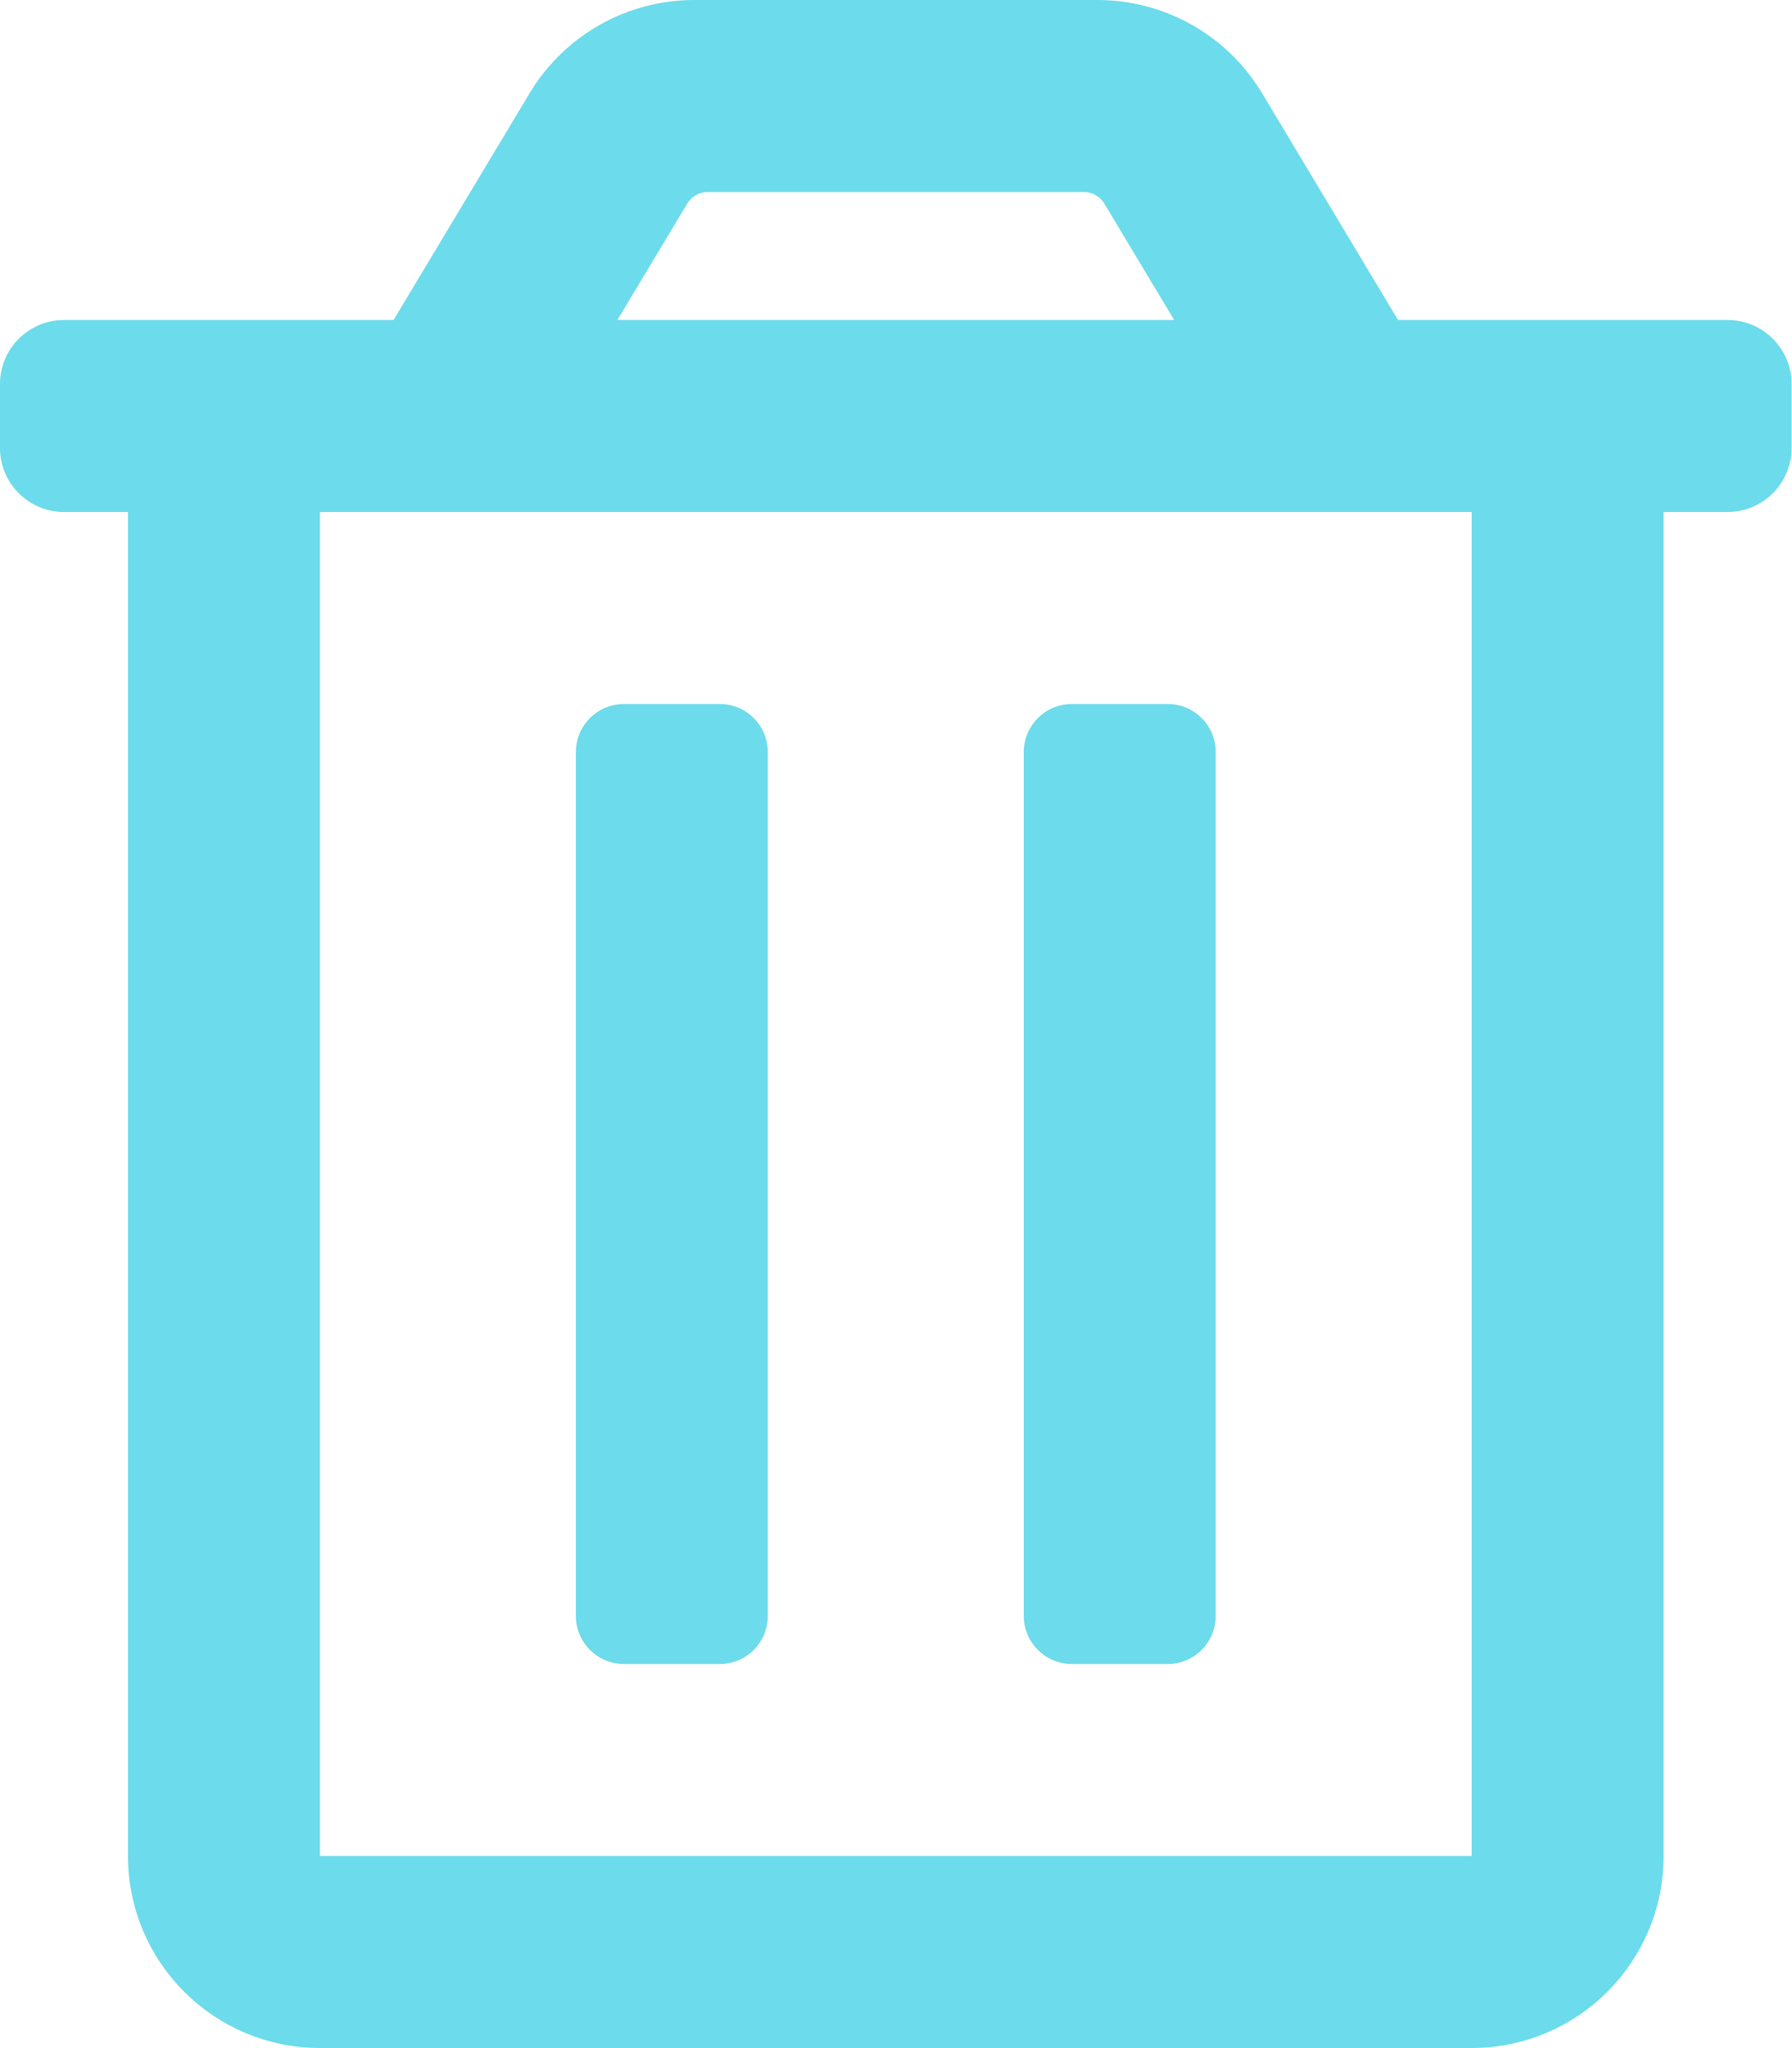
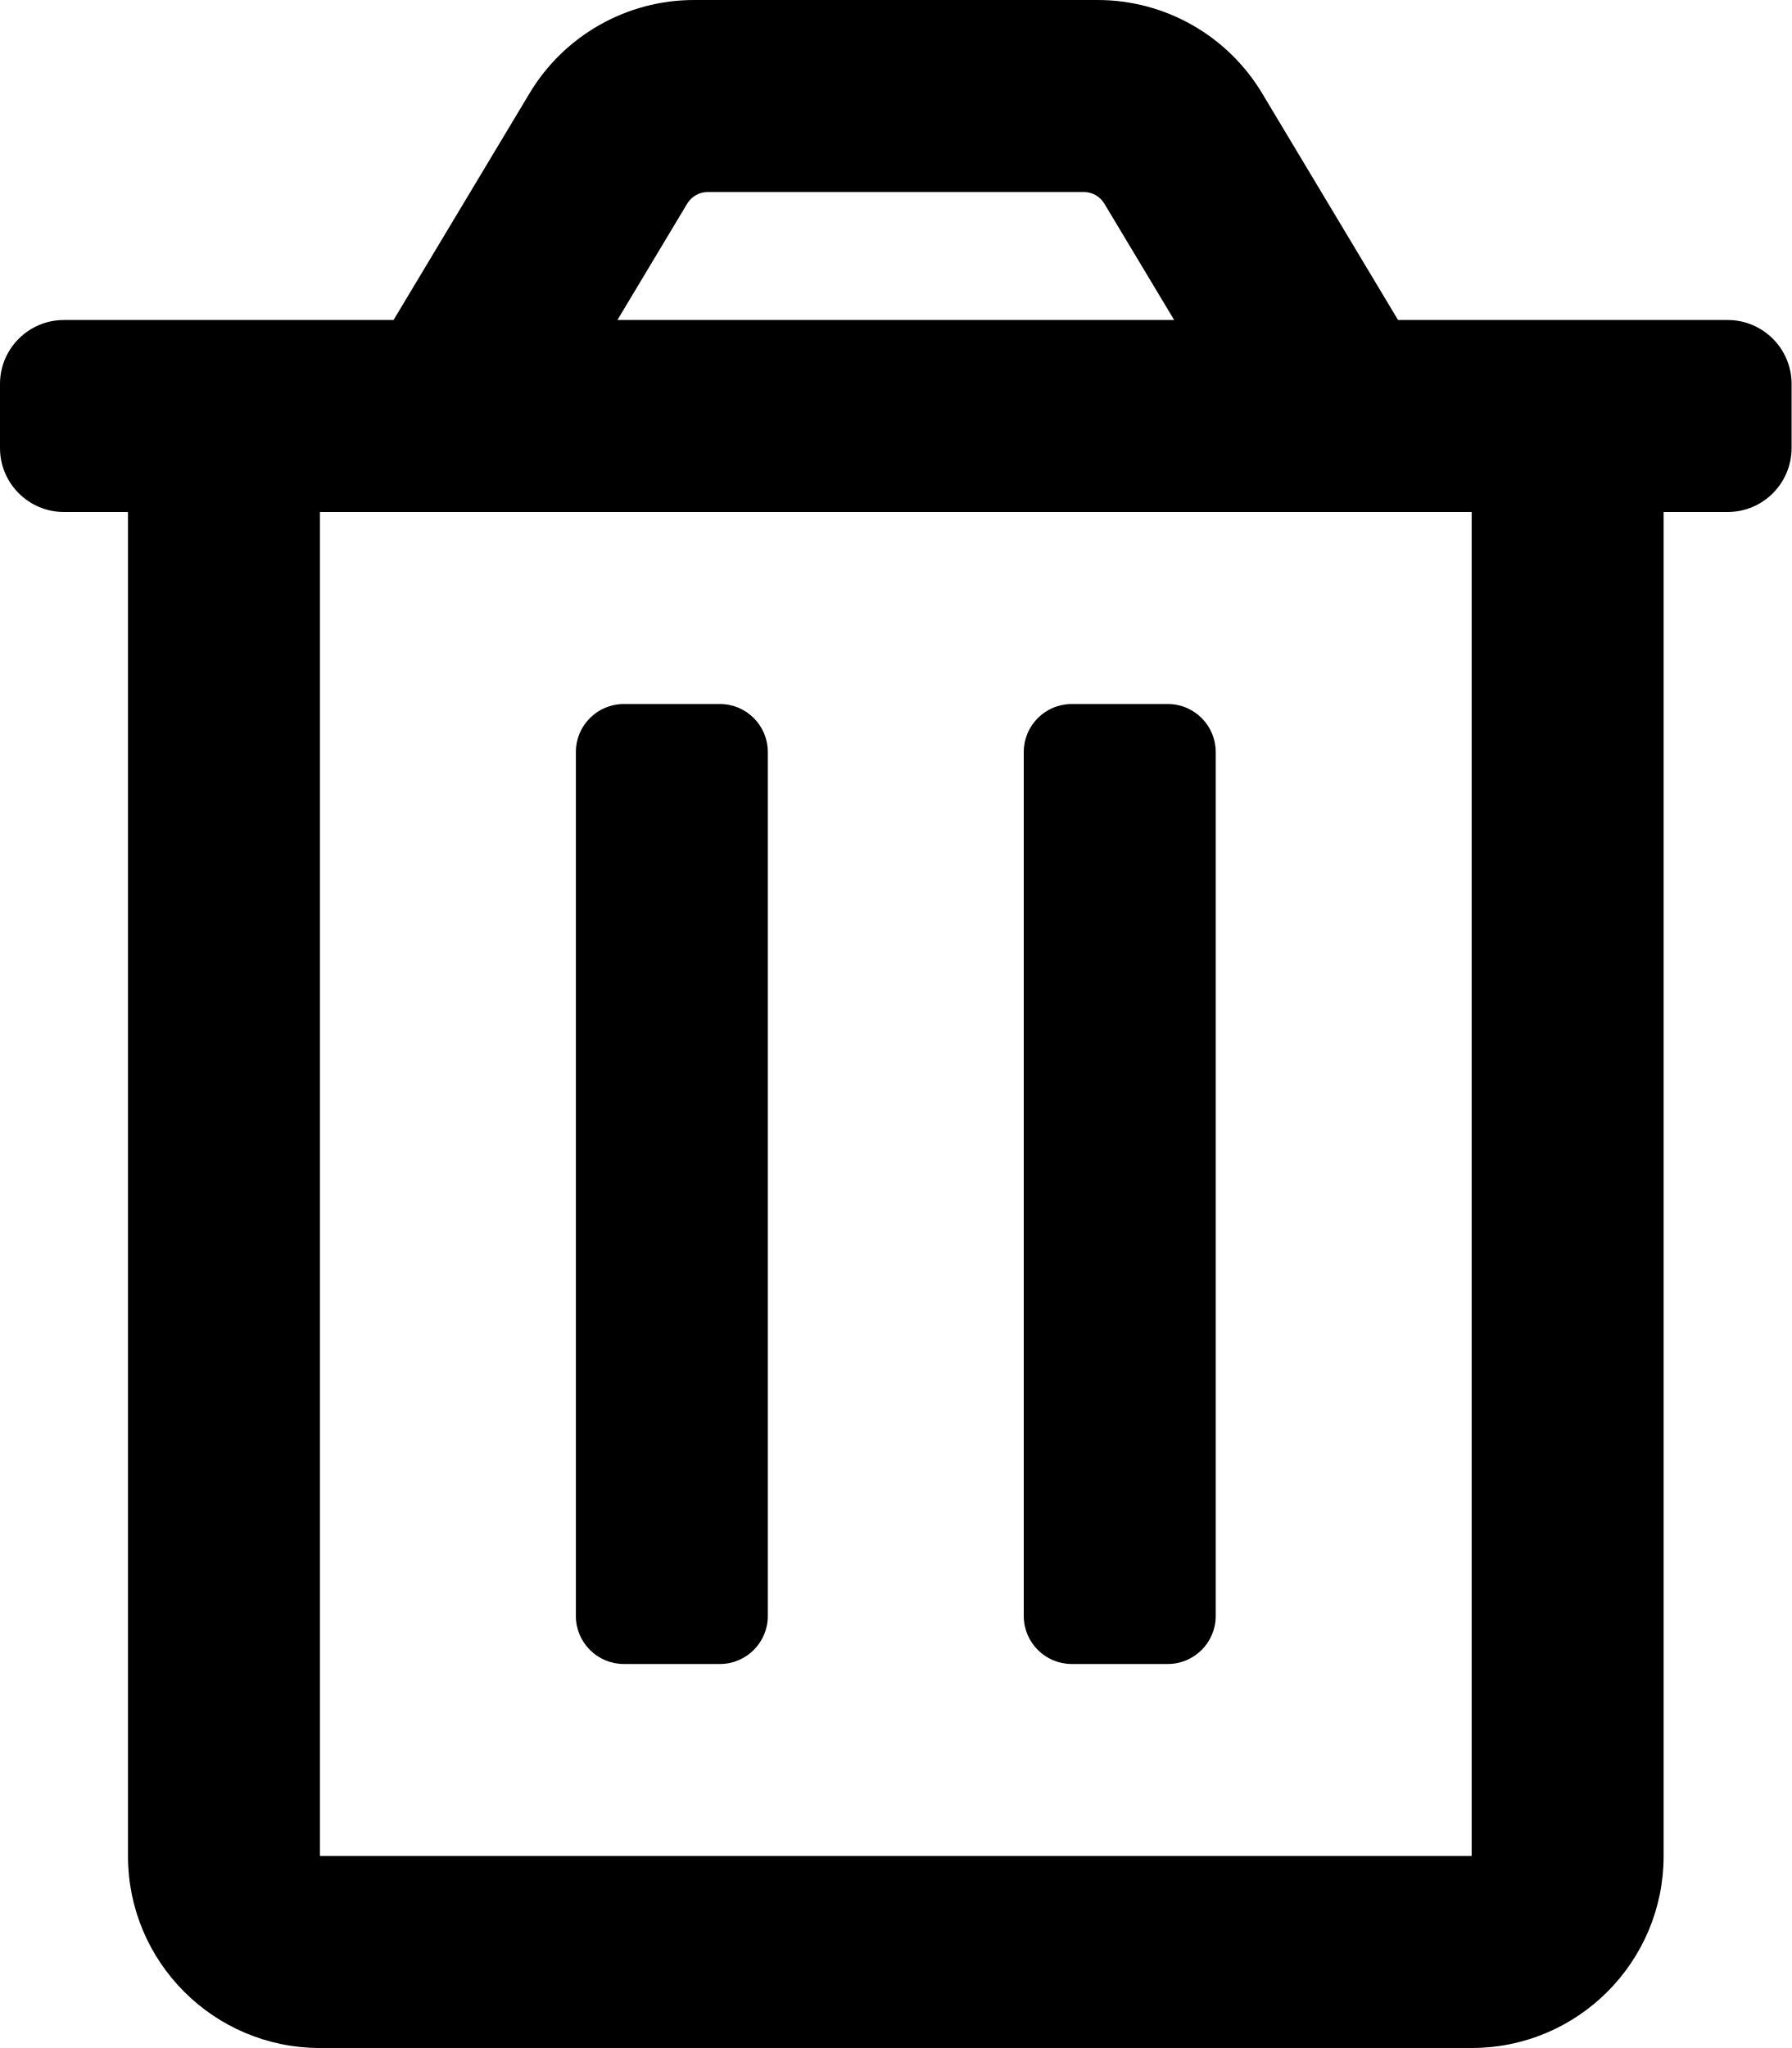
<svg xmlns="http://www.w3.org/2000/svg" aria-hidden="true" focusable="false" data-prefix="far" data-icon="trash-alt" class="svg-inline--fa fa-trash-alt fa-w-14" role="img" viewBox="0 0 448 512">
-   <path fill="#6cdbeb" d="M268 416h24a12 12 0 0 0 12-12V188a12 12 0 0 0-12-12h-24a12 12 0 0 0-12 12v216a12 12 0 0 0 12 12zM432 80h-82.41l-34-56.7A48 48 0 0 0 274.41 0H173.59a48 48 0 0 0-41.16 23.3L98.41 80H16A16 16 0 0 0 0 96v16a16 16 0 0 0 16 16h16v336a48 48 0 0 0 48 48h288a48 48 0 0 0 48-48V128h16a16 16 0 0 0 16-16V96a16 16 0 0 0-16-16zM171.84 50.91A6 6 0 0 1 177 48h94a6 6 0 0 1 5.15 2.91L293.61 80H154.39zM368 464H80V128h288zm-212-48h24a12 12 0 0 0 12-12V188a12 12 0 0 0-12-12h-24a12 12 0 0 0-12 12v216a12 12 0 0 0 12 12z" />
+   <path fill="currentColor" d="M268 416h24a12 12 0 0 0 12-12V188a12 12 0 0 0-12-12h-24a12 12 0 0 0-12 12v216a12 12 0 0 0 12 12zM432 80h-82.41l-34-56.7A48 48 0 0 0 274.41 0H173.59a48 48 0 0 0-41.16 23.3L98.41 80H16A16 16 0 0 0 0 96v16a16 16 0 0 0 16 16h16v336a48 48 0 0 0 48 48h288a48 48 0 0 0 48-48V128h16a16 16 0 0 0 16-16V96a16 16 0 0 0-16-16zM171.84 50.91A6 6 0 0 1 177 48h94a6 6 0 0 1 5.15 2.91L293.61 80H154.39zM368 464H80V128h288zm-212-48h24a12 12 0 0 0 12-12V188a12 12 0 0 0-12-12h-24a12 12 0 0 0-12 12v216a12 12 0 0 0 12 12z" />
</svg>
